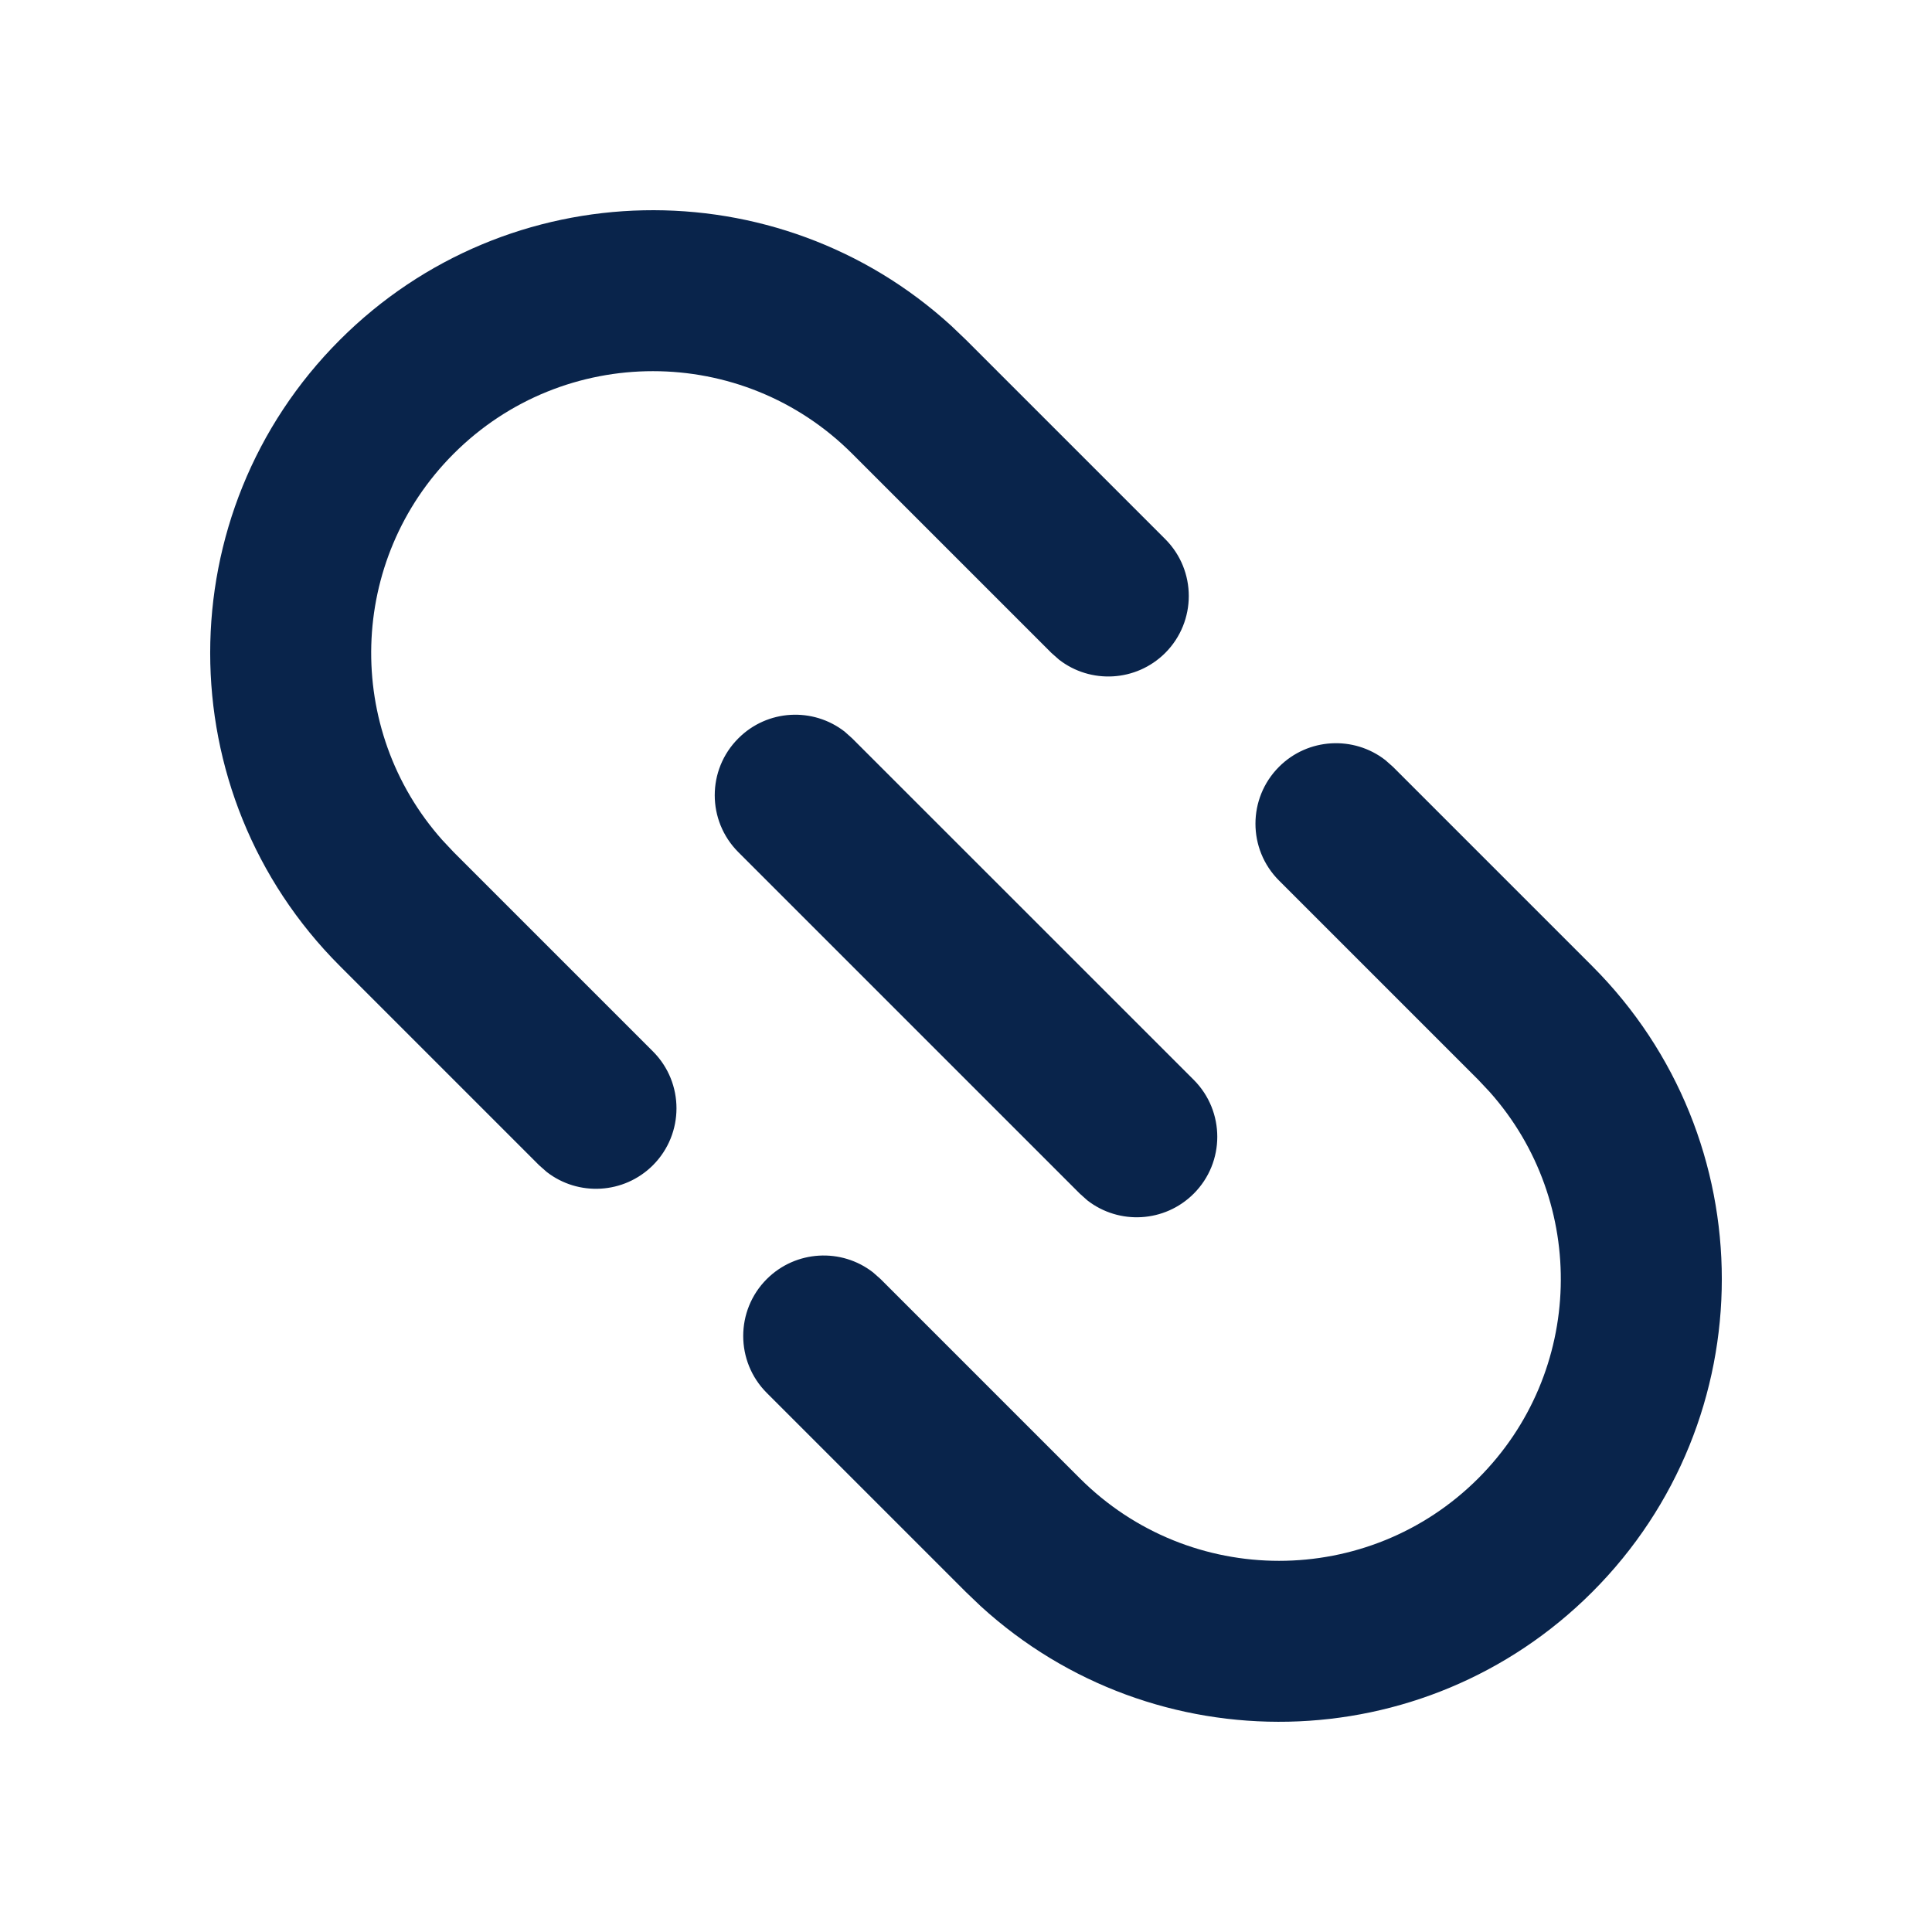
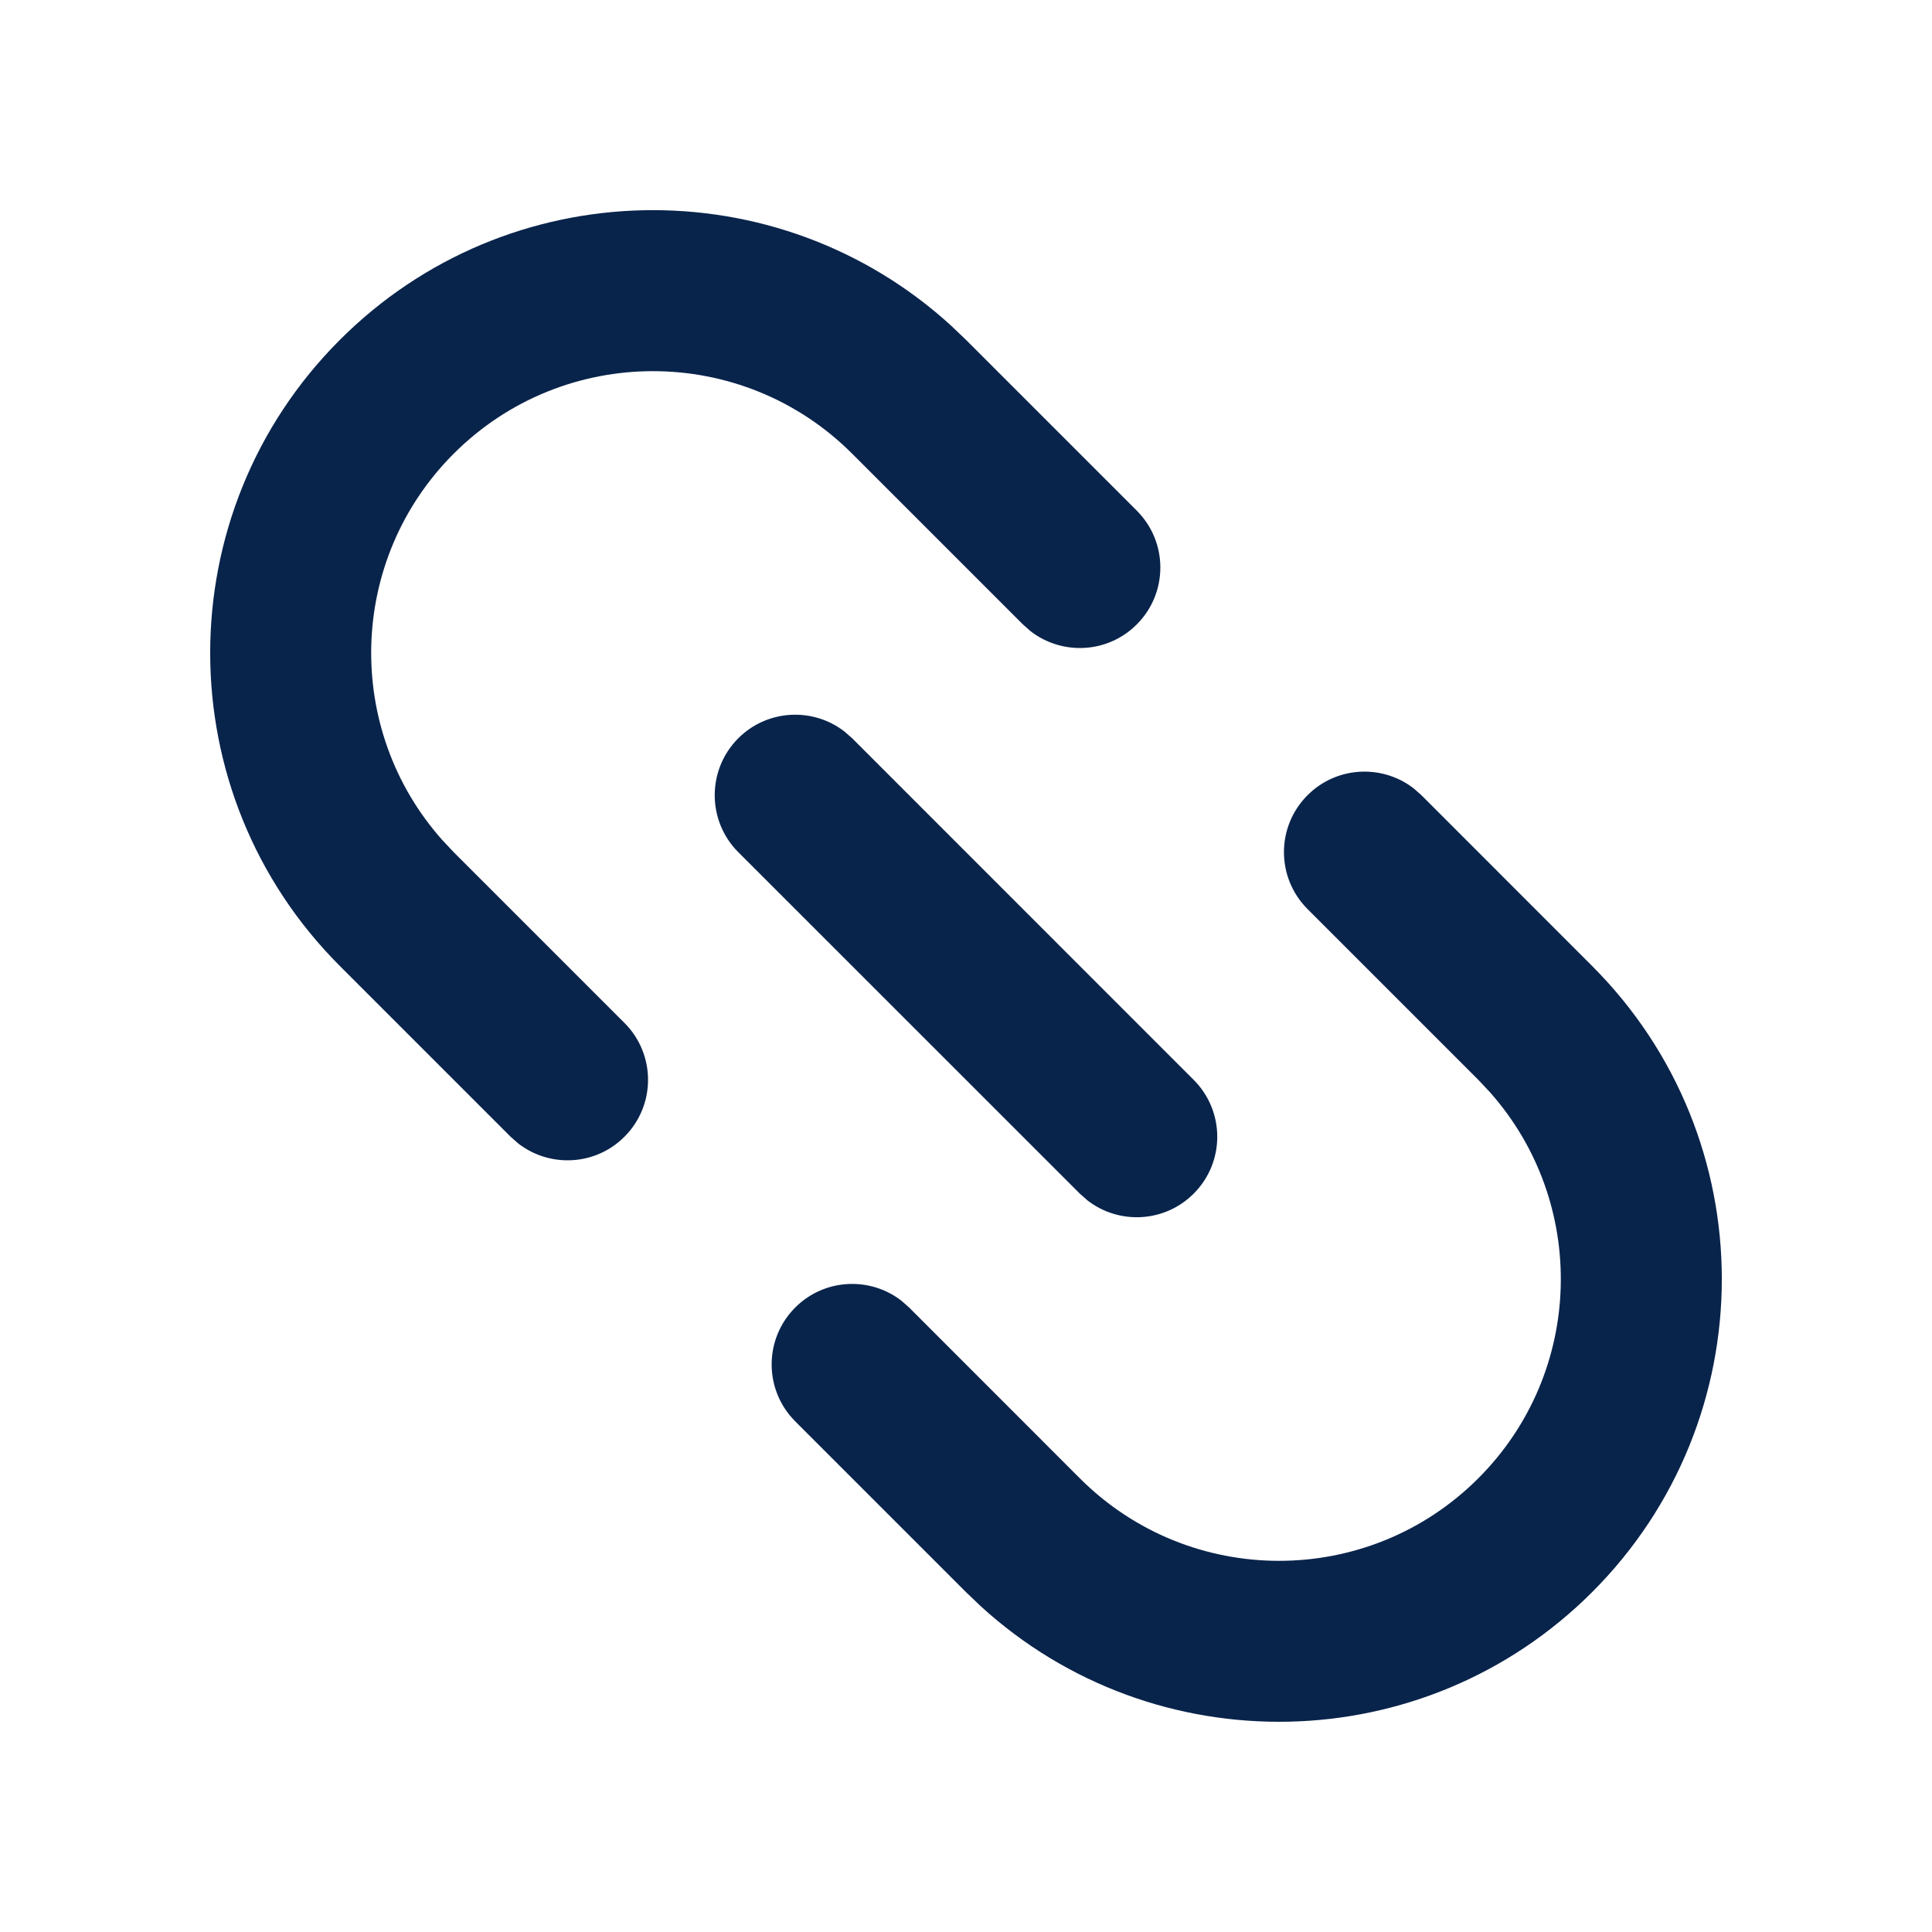
<svg xmlns="http://www.w3.org/2000/svg" width="24px" height="24px" viewBox="0 0 24 24" version="1.1">
  <g id="页面-1" stroke="none" stroke-width="1" fill="none" fill-rule="evenodd">
    <g id="File" transform="translate(-672, 0)" fill-rule="nonzero">
      <g id="link_2_line" transform="translate(672, 0)">
        <rect id="矩形" x="0" y="0" width="24" height="24" />
-         <path d="M15.889,9.525 C16.249,9.165 16.817,9.137 17.209,9.442 L17.303,9.525 L19.778,12 C21.926,14.148 21.926,17.63 19.778,19.778 C17.69,21.866 14.34,21.924 12.182,19.952 L12,19.778 L9.525,17.303 C9.135,16.913 9.135,16.279 9.525,15.889 C9.886,15.529 10.453,15.501 10.845,15.806 L10.939,15.889 L13.414,18.364 C14.781,19.731 16.997,19.731 18.364,18.364 C19.682,17.046 19.729,14.938 18.505,13.564 L18.364,13.414 L15.889,10.939 C15.498,10.549 15.498,9.916 15.889,9.525 Z M9.172,9.172 C9.532,8.811 10.099,8.783 10.492,9.088 L10.586,9.172 L14.829,13.414 C15.219,13.805 15.219,14.438 14.829,14.828 C14.468,15.189 13.901,15.217 13.508,14.912 L13.414,14.828 L9.172,10.586 C8.781,10.195 8.781,9.562 9.172,9.172 Z M4.222,4.222 C6.31,2.134 9.66,2.076 11.818,4.048 L12,4.222 L14.475,6.697 C14.865,7.087 14.865,7.72 14.475,8.111 C14.114,8.471 13.547,8.499 13.155,8.194 L13.061,8.111 L10.586,5.636 C9.219,4.269 7.003,4.269 5.636,5.636 C4.318,6.954 4.271,9.062 5.495,10.436 L5.636,10.586 L8.111,13.061 C8.501,13.451 8.501,14.084 8.111,14.475 C7.75,14.835 7.183,14.863 6.791,14.558 L6.697,14.475 L4.222,12 C2.074,9.852 2.074,6.37 4.222,4.222 Z" id="形状" fill="#09244B" />
+         <path d="M16.243,9.878 C16.603,9.518 17.17,9.49 17.563,9.795 L17.657,9.878 L19.778,12 C21.926,14.148 21.926,17.63 19.778,19.778 C17.69,21.866 14.34,21.924 12.182,19.952 L12,19.778 L9.879,17.657 C9.488,17.266 9.488,16.633 9.879,16.242 C10.239,15.882 10.806,15.854 11.199,16.159 L11.293,16.242 L13.414,18.364 C14.781,19.731 16.997,19.731 18.364,18.364 C19.682,17.046 19.729,14.938 18.505,13.564 L18.364,13.414 L16.243,11.293 C15.852,10.902 15.852,10.269 16.243,9.878 Z M9.171,9.171 C9.532,8.811 10.099,8.783 10.491,9.088 L10.586,9.171 L14.828,13.414 C15.219,13.805 15.219,14.438 14.828,14.828 C14.468,15.189 13.9,15.216 13.508,14.911 L13.414,14.828 L9.171,10.586 C8.781,10.195 8.781,9.562 9.171,9.171 Z M4.222,4.222 C6.31,2.133 9.66,2.075 11.818,4.048 L12,4.222 L14.121,6.343 C14.512,6.733 14.512,7.367 14.121,7.757 C13.761,8.118 13.194,8.145 12.801,7.84 L12.707,7.757 L10.586,5.636 C9.219,4.269 7.003,4.269 5.636,5.636 C4.318,6.954 4.271,9.062 5.495,10.436 L5.636,10.586 L7.757,12.707 C8.148,13.097 8.148,13.731 7.757,14.121 C7.397,14.482 6.83,14.509 6.437,14.204 L6.343,14.121 L4.222,12 C2.074,9.852 2.074,6.369 4.222,4.222 Z" id="形状" fill="#09244B" />
      </g>
    </g>
  </g>
</svg>
